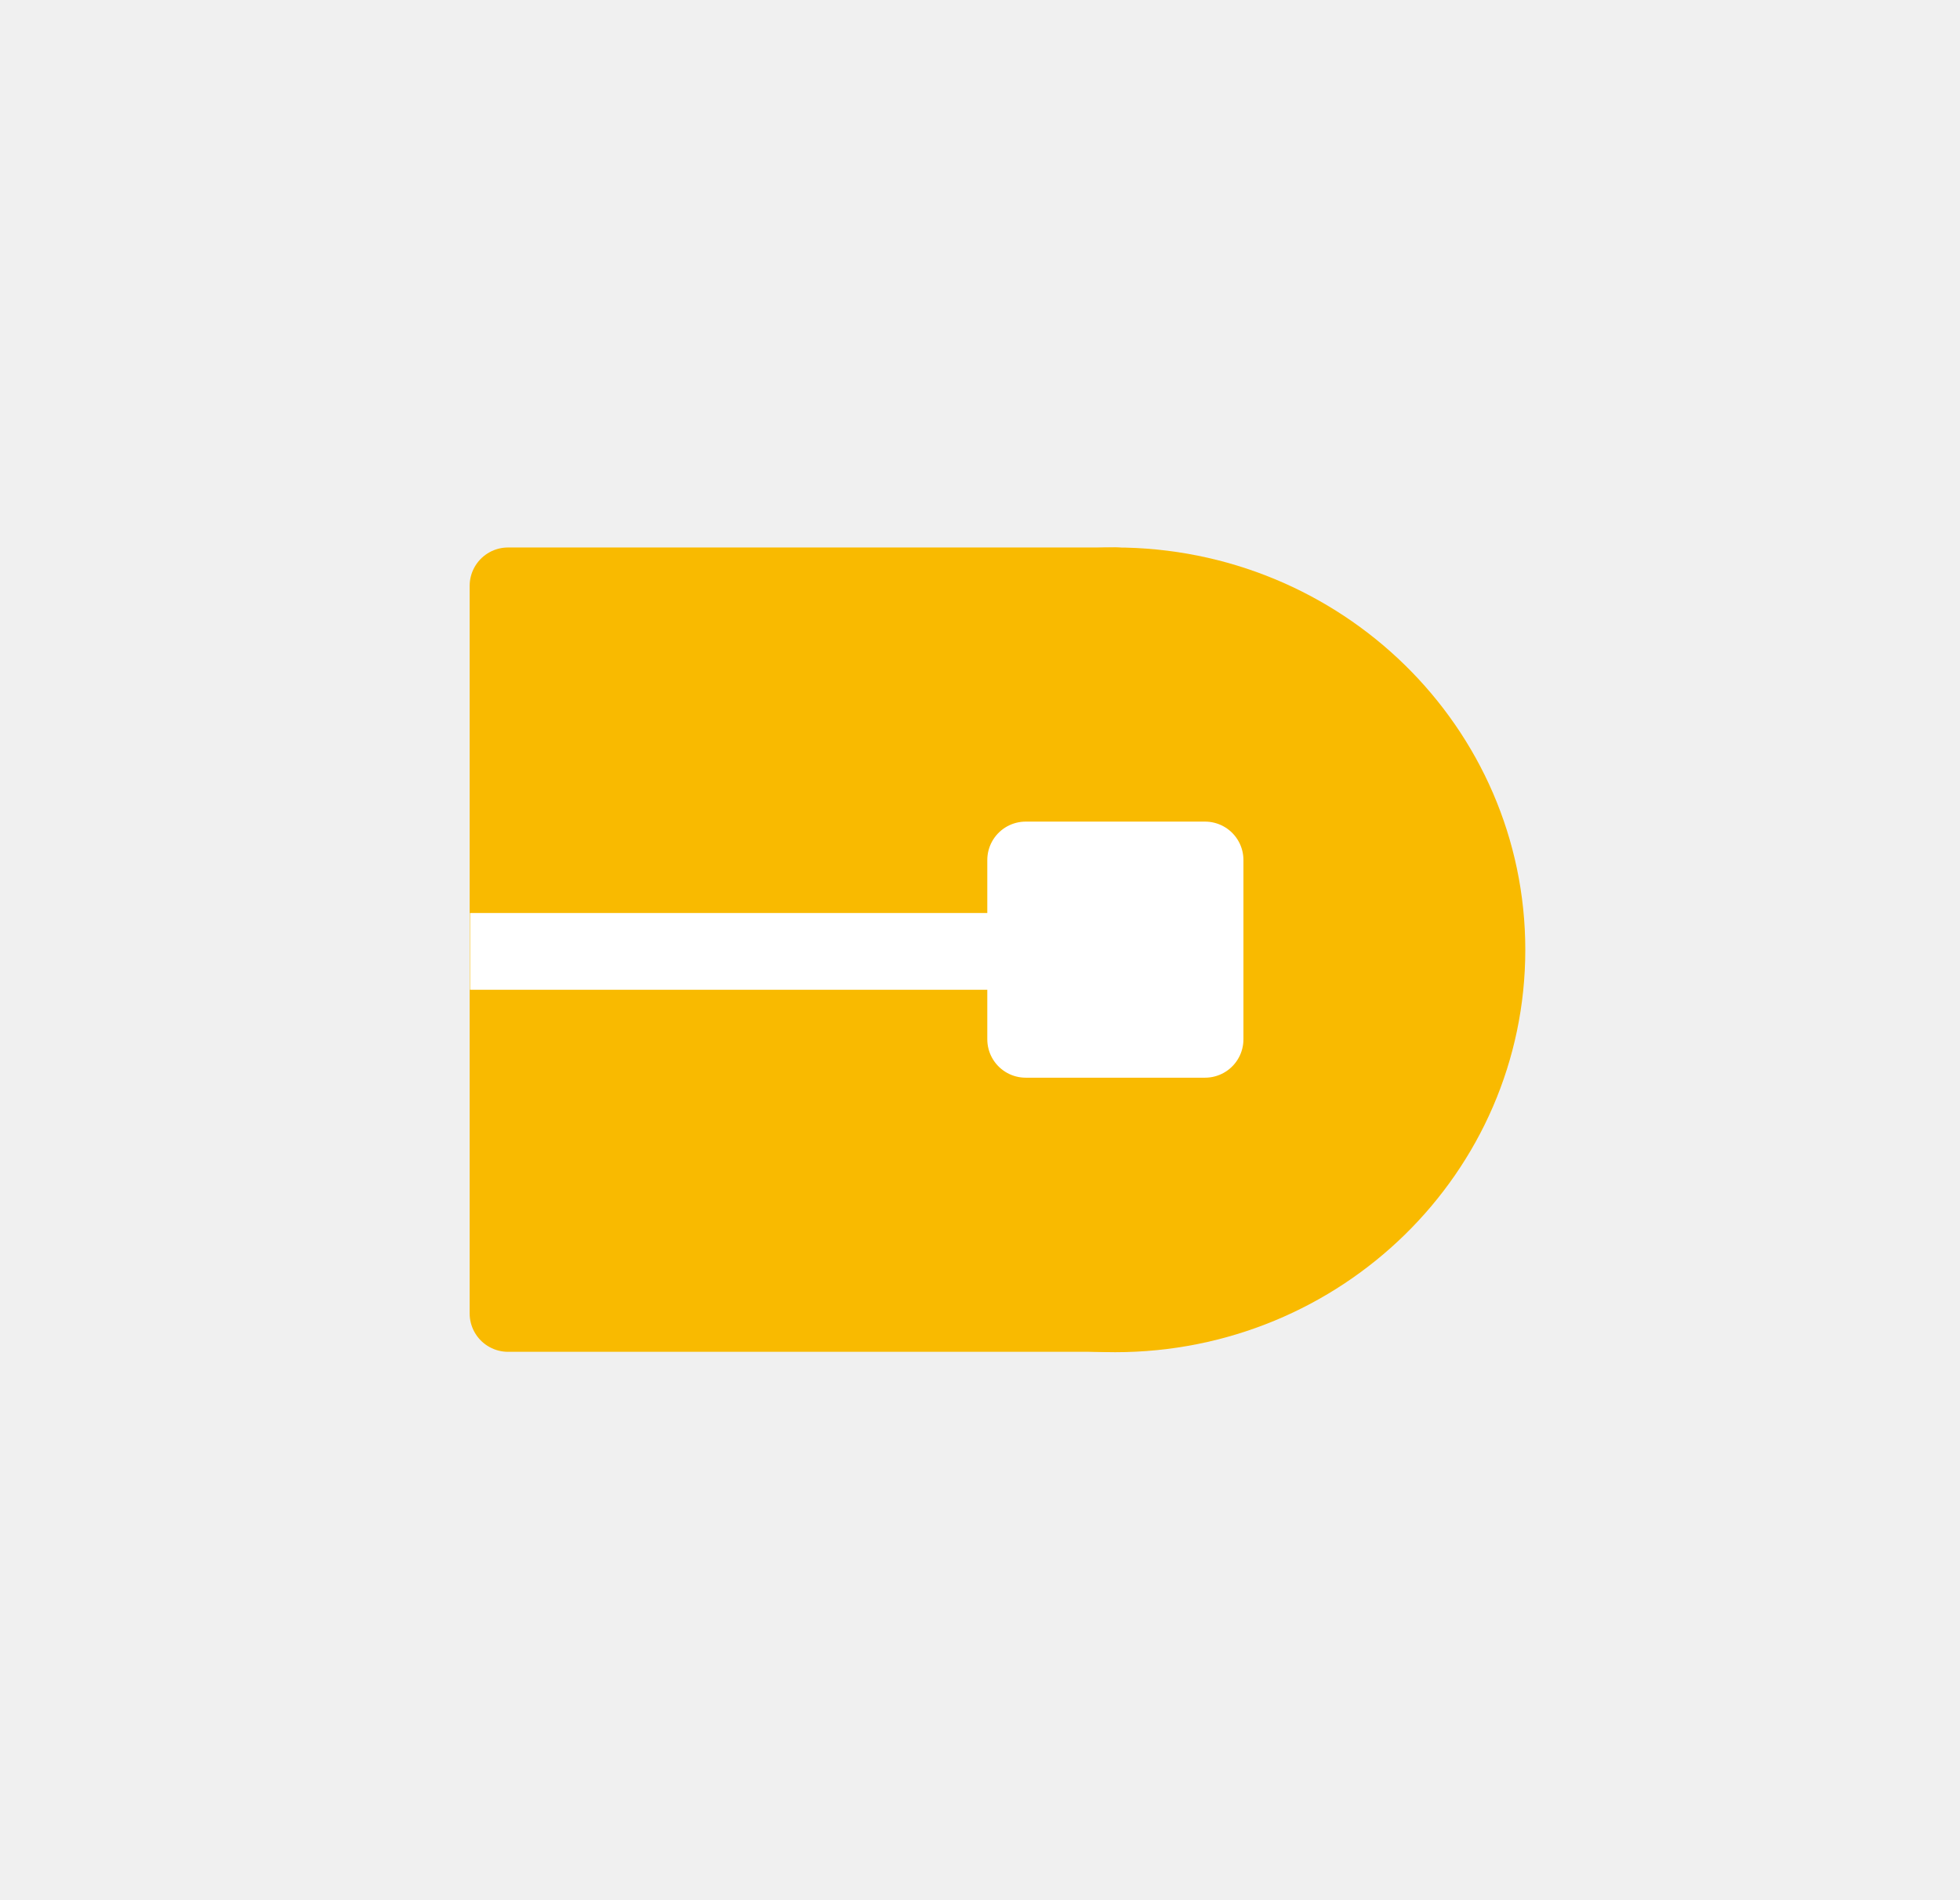
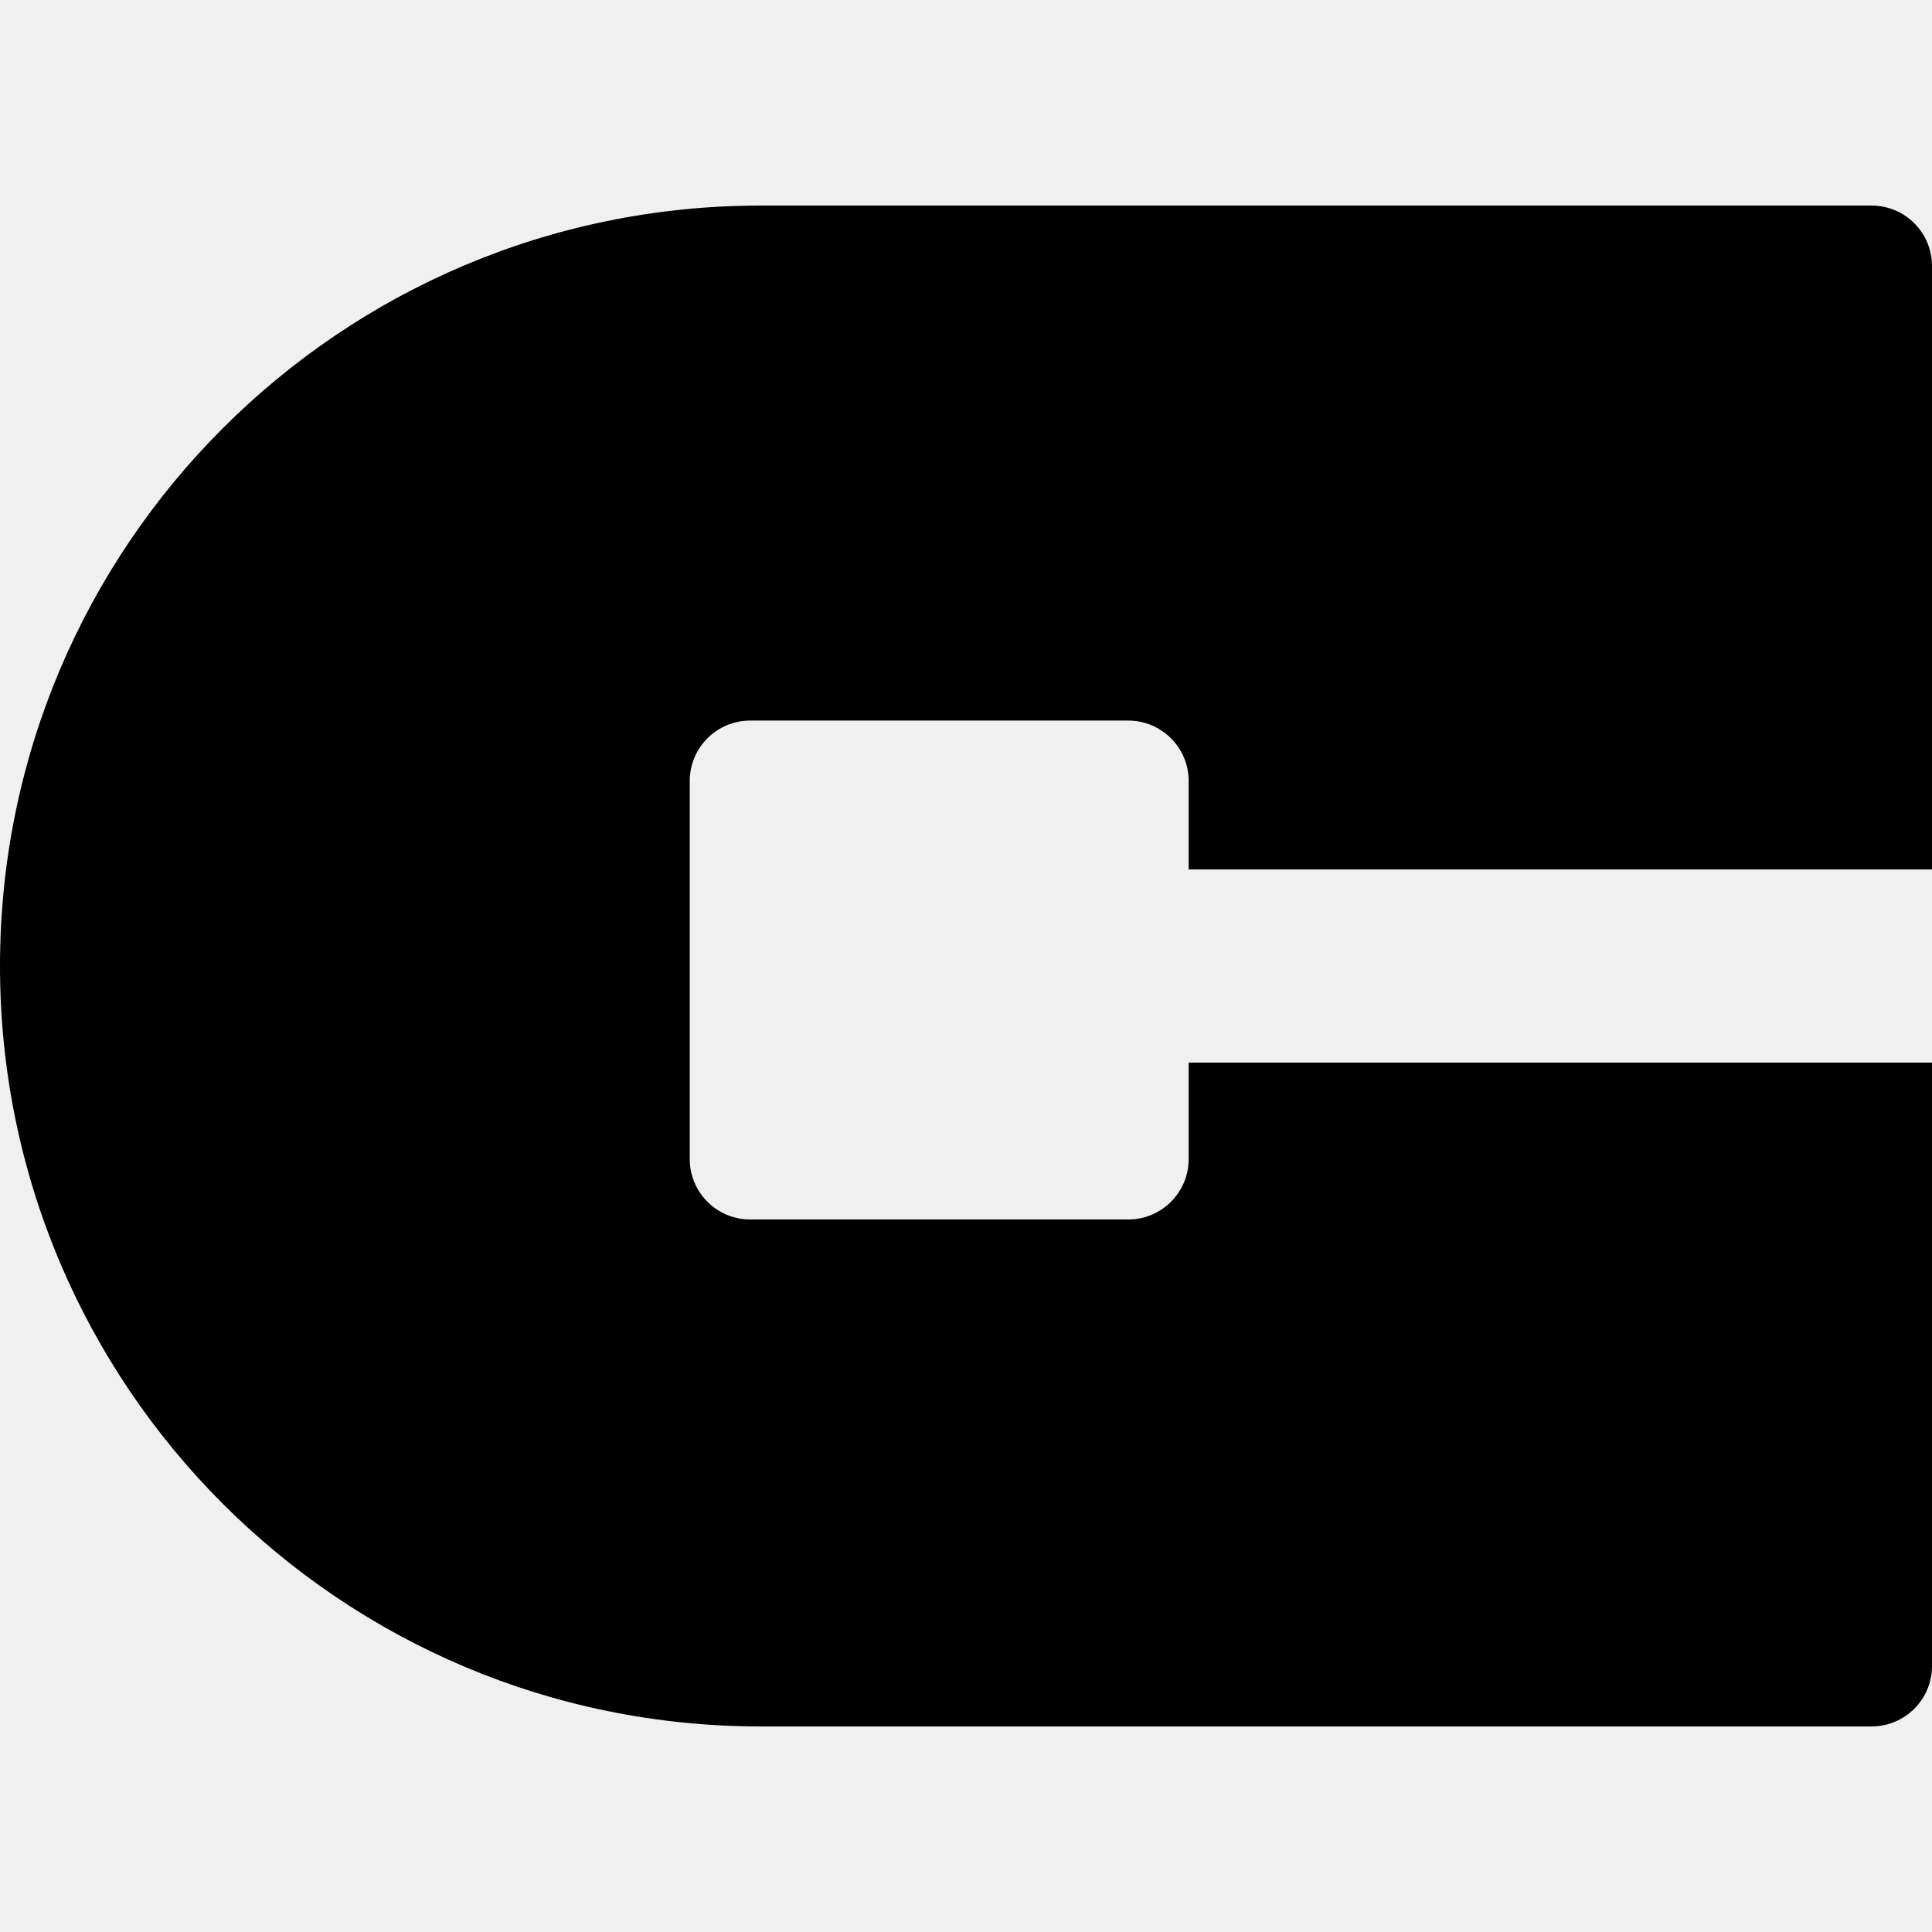
- <svg xmlns="http://www.w3.org/2000/svg" viewBox="0 0 51.04 49.47">
-   <defs>
-     <style>.cls-1{fill:none;}.cls-2{fill:#f9ba00;stroke:#f9ba00;}.cls-2,.cls-3{stroke-linecap:round;}.cls-2,.cls-3,.cls-4{stroke-linejoin:round;stroke-width:2px;}.cls-3,.cls-4{fill:#fff;stroke:#fff;}</style>
-   </defs>
-   <g id="Calque_2" data-name="Calque 2">
-     <g id="Calque_1-2" data-name="Calque 1">
-       <polyline class="cls-1" points="6.8 0 51.04 0 51.04 49.47 0 49.47 0 0 6.8 0" />
-       <rect class="cls-2" x="13.23" y="15.26" width="15.82" height="18.95" />
-       <ellipse class="cls-2" cx="29.04" cy="24.74" rx="9.68" ry="9.48" />
-       <rect class="cls-3" x="26.71" y="22.4" width="4.67" height="4.67" />
-       <line class="cls-4" x1="30.36" y1="24.78" x2="12.24" y2="24.78" />
-     </g>
+ <svg xmlns="http://www.w3.org/2000/svg" fill="currentColor" height="800px" width="800px" version="1.1" id="Capa_1" viewBox="0 0 495.65 495.65" xml:space="preserve">
+   <g>
+     <path fill="currentColor" d="M480.135,52.739H195.086C87.346,52.739,0,140.091,0,247.825c0,107.738,87.346,195.086,195.086,195.086h285.049   c8.578,0,15.516-6.936,15.516-15.514V272.601H304.949v24.74c0,8.578-6.938,15.514-15.515,15.514h-96.966   c-8.578,0-15.516-6.936-15.516-15.514v-96.963c0-8.58,6.938-15.516,15.516-15.516h96.966c8.577,0,15.515,6.936,15.515,15.516   v22.676H495.65V68.255C495.65,59.675,488.713,52.739,480.135,52.739z" />
  </g>
</svg>
